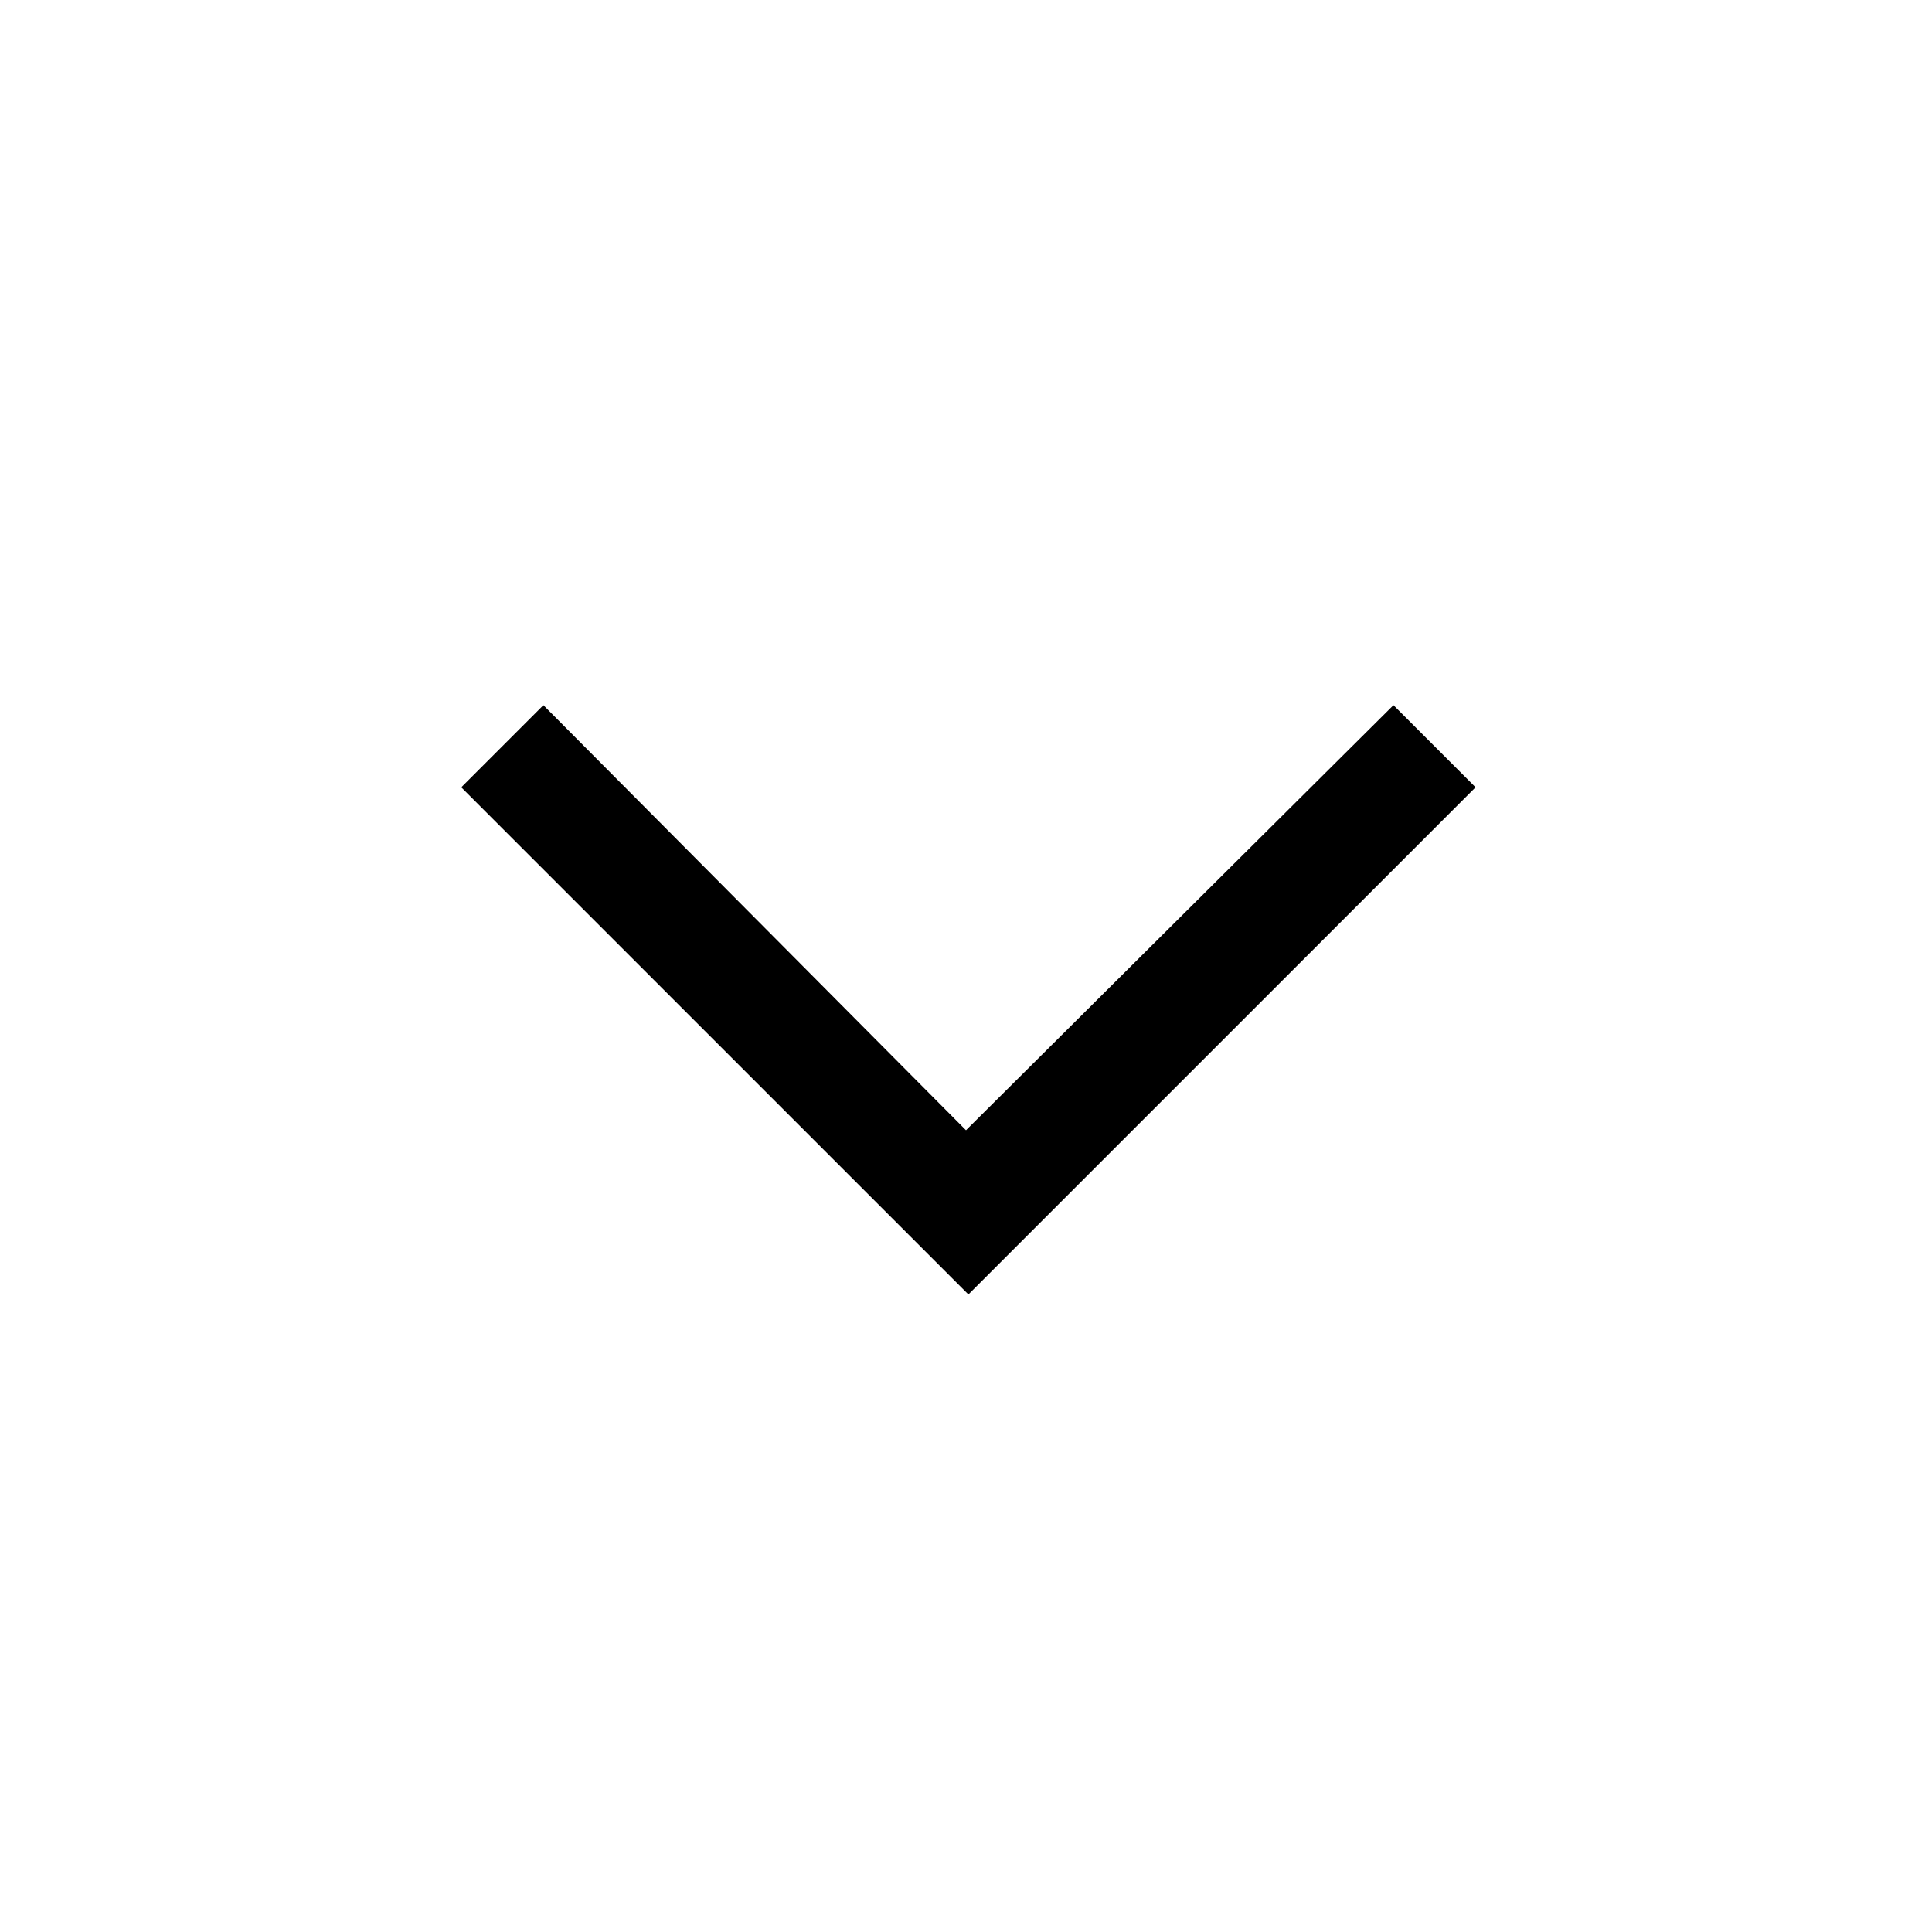
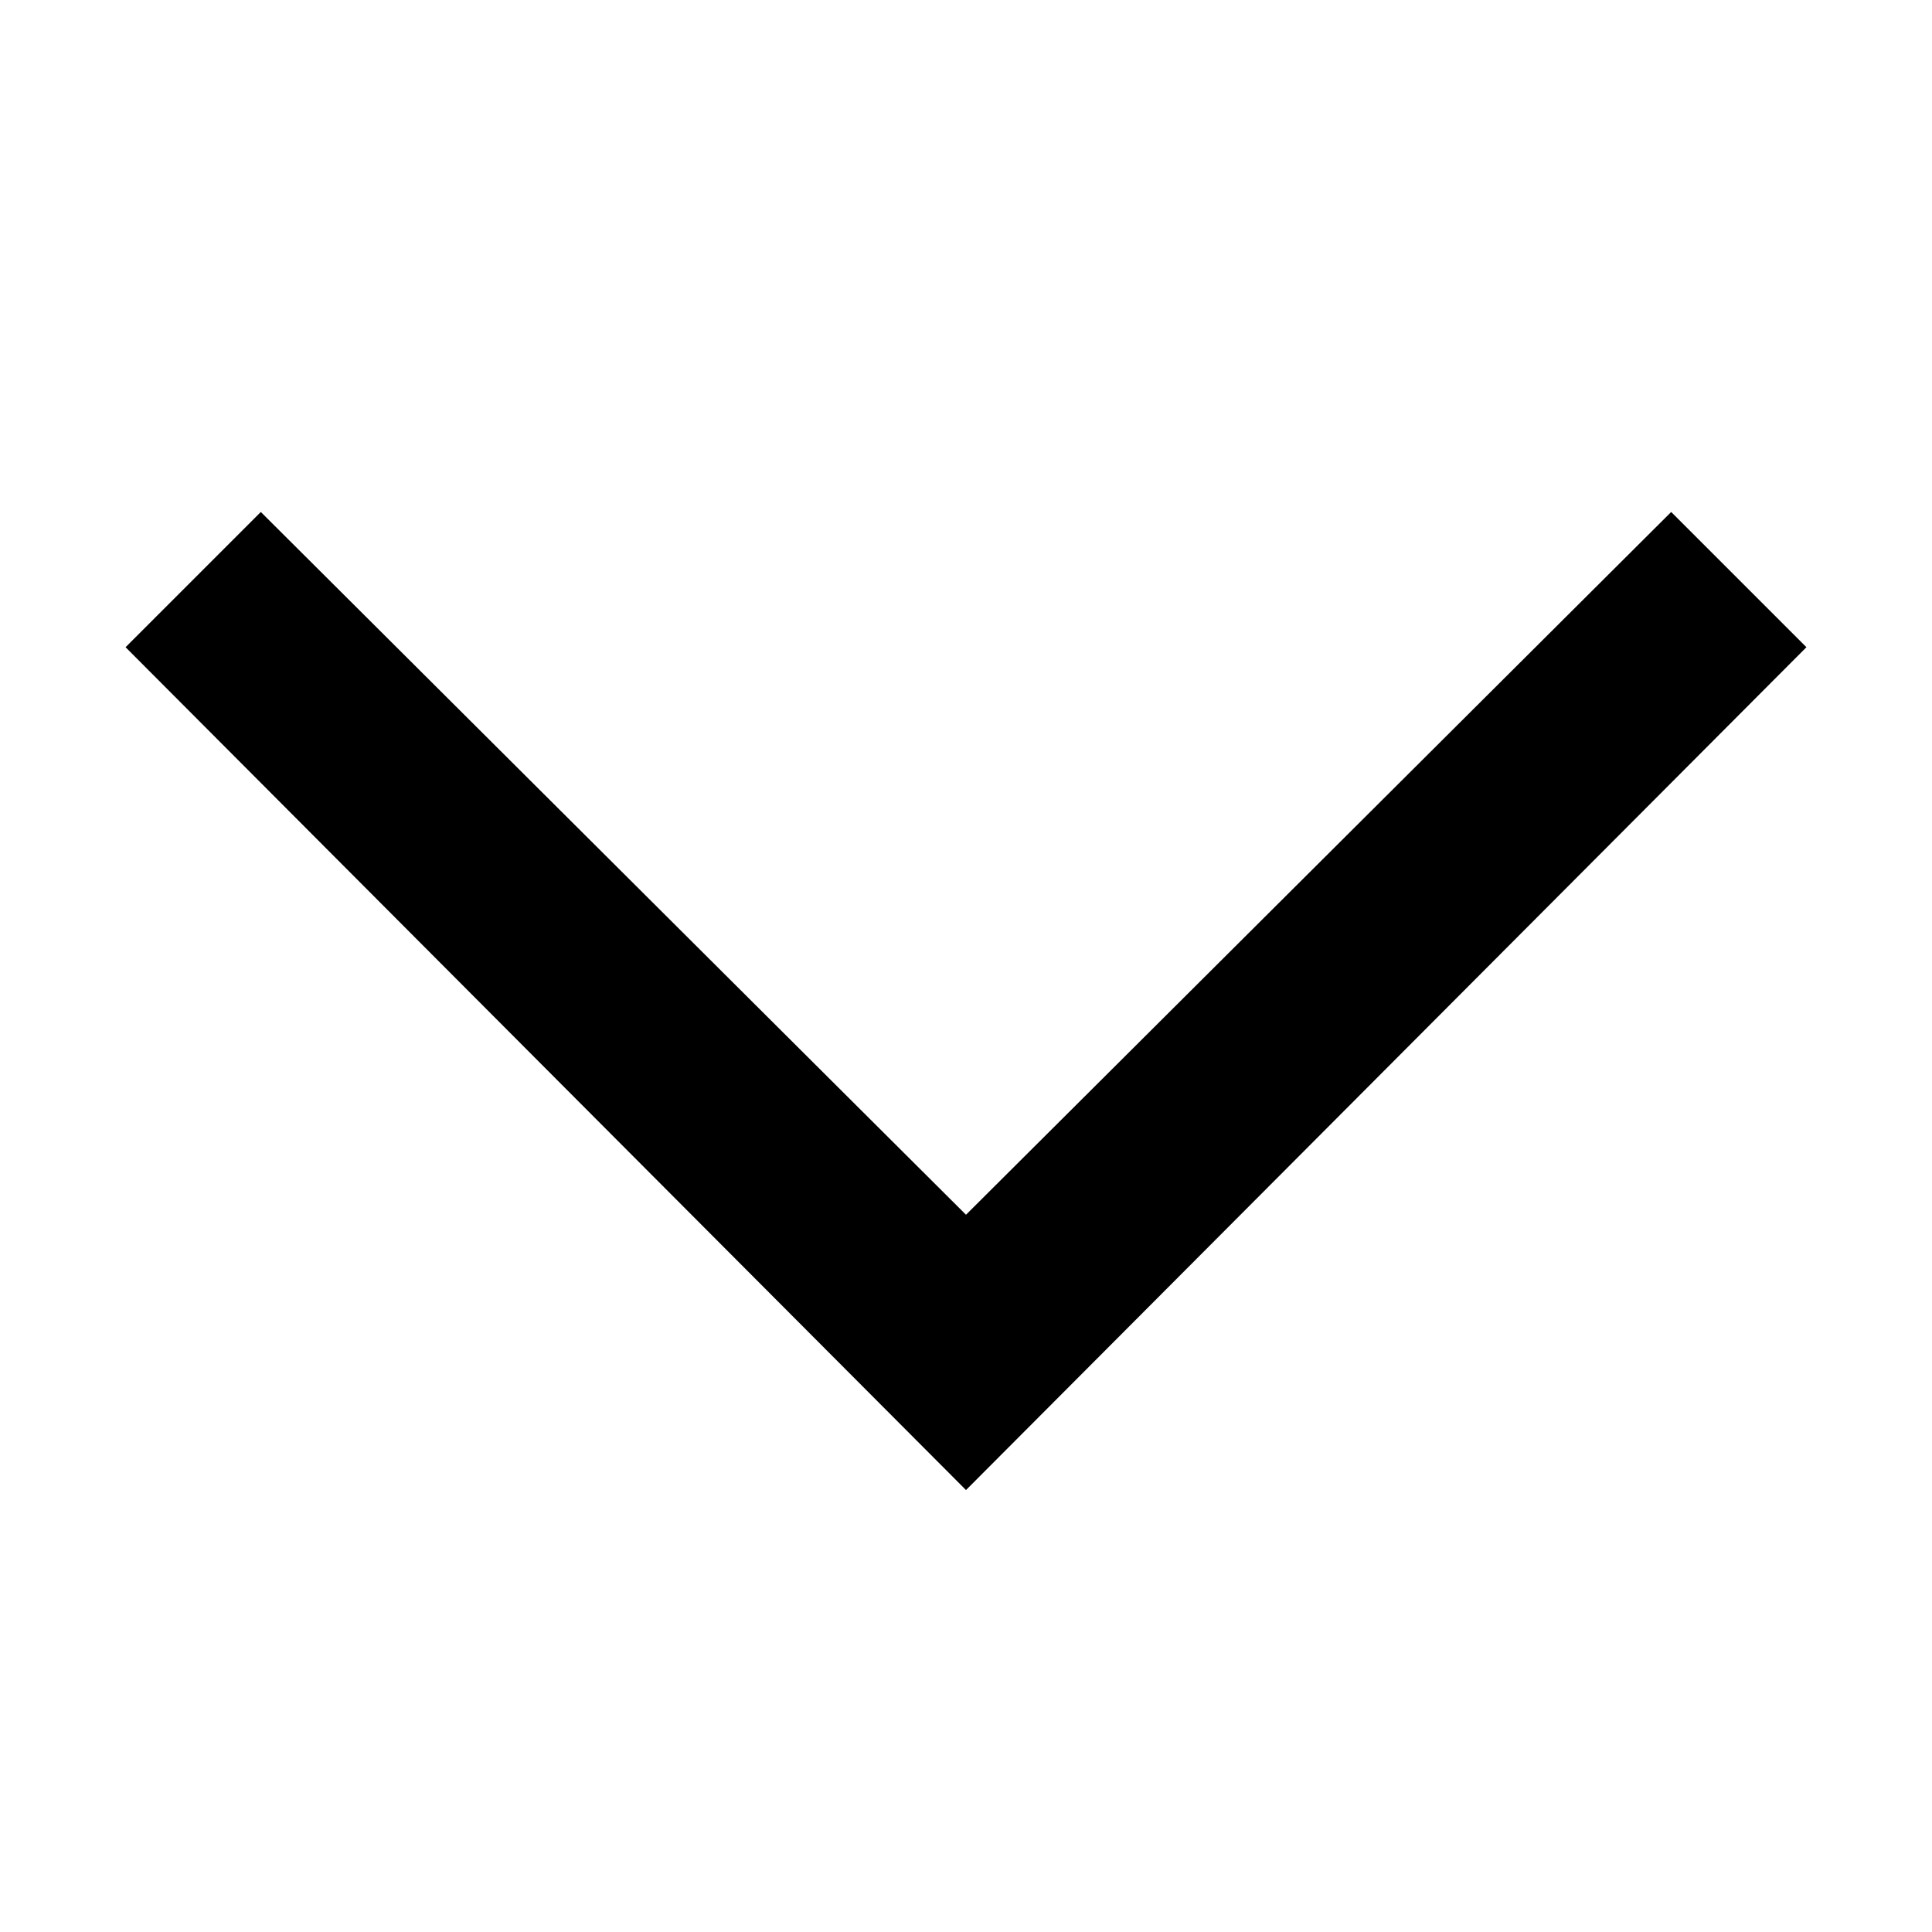
<svg xmlns="http://www.w3.org/2000/svg" version="1.1" id="Layer_5" x="0px" y="0px" viewBox="0 0 80 80" style="enable-background:new 0 0 80 80;" xml:space="preserve">
-   <path d="M40,46.8L22.5,29.2l-3.4,3.4l21,21l21-21l-3.4-3.4L40,46.8z" />
+   <g>
+     <polygon points="40,61.7 5.2,26.8 10.8,21.2 40,50.3 69.2,21.2 74.8,26.8  " />
+   </g>
</svg>
